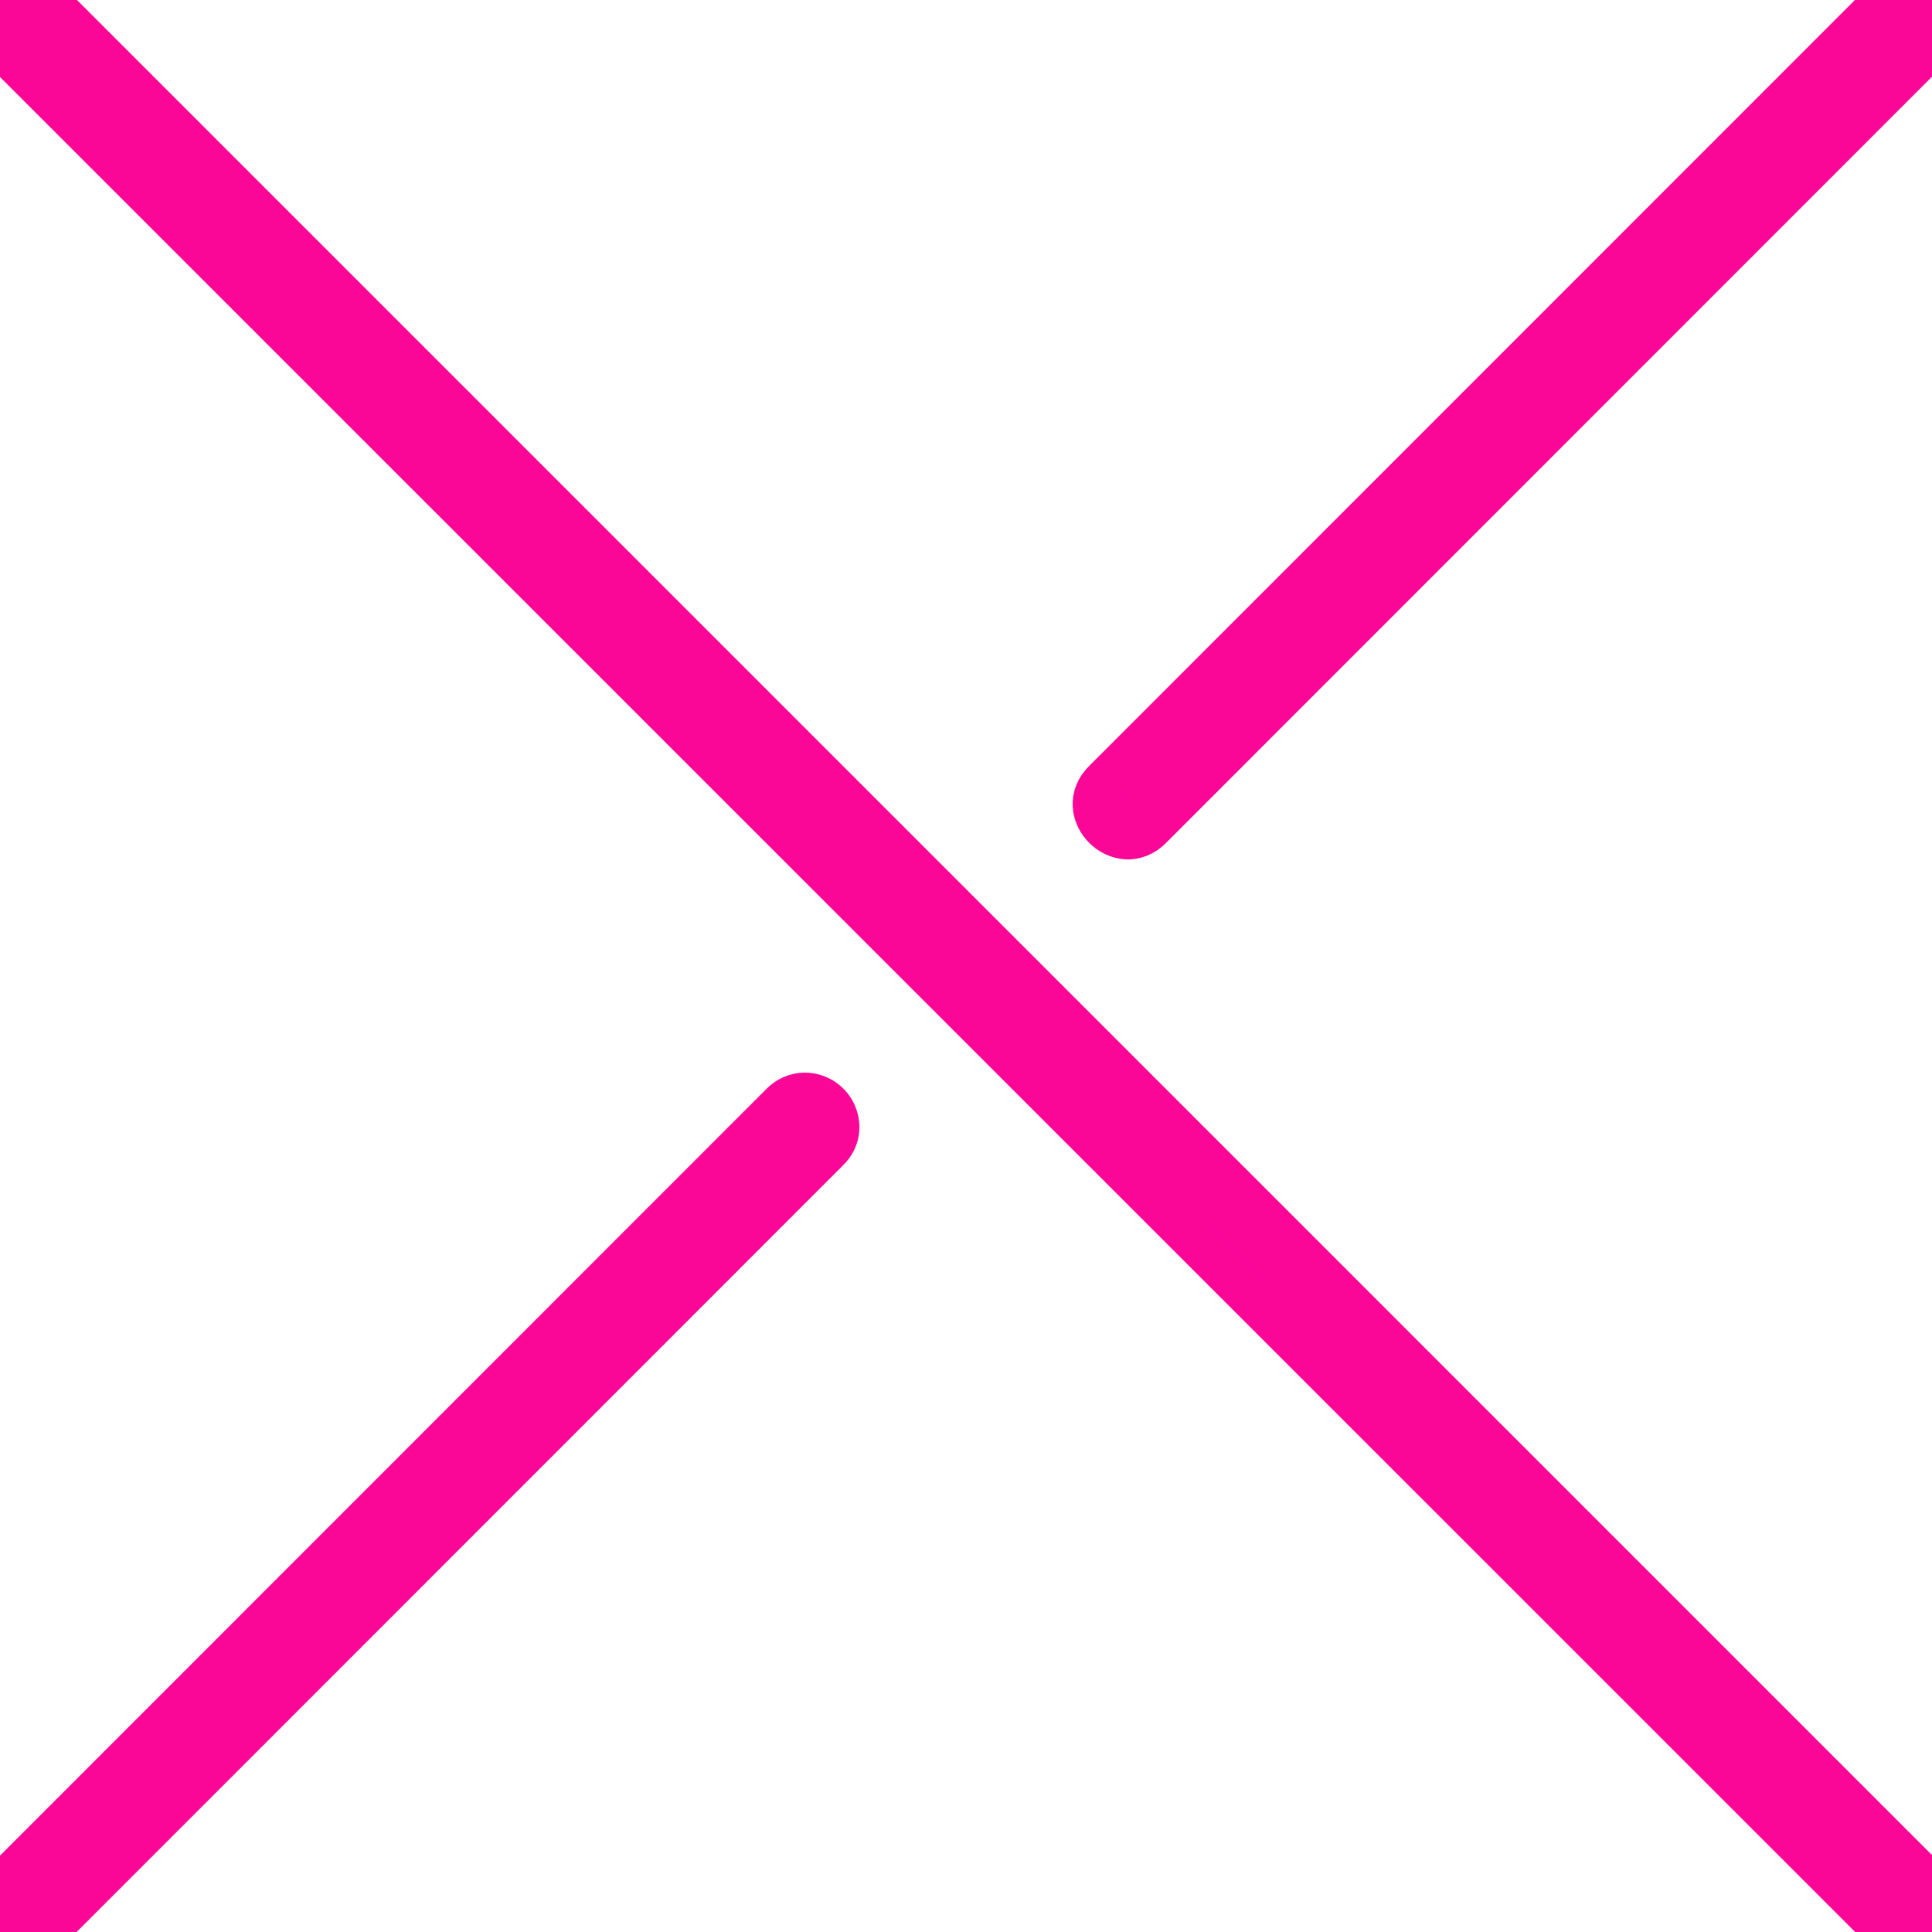
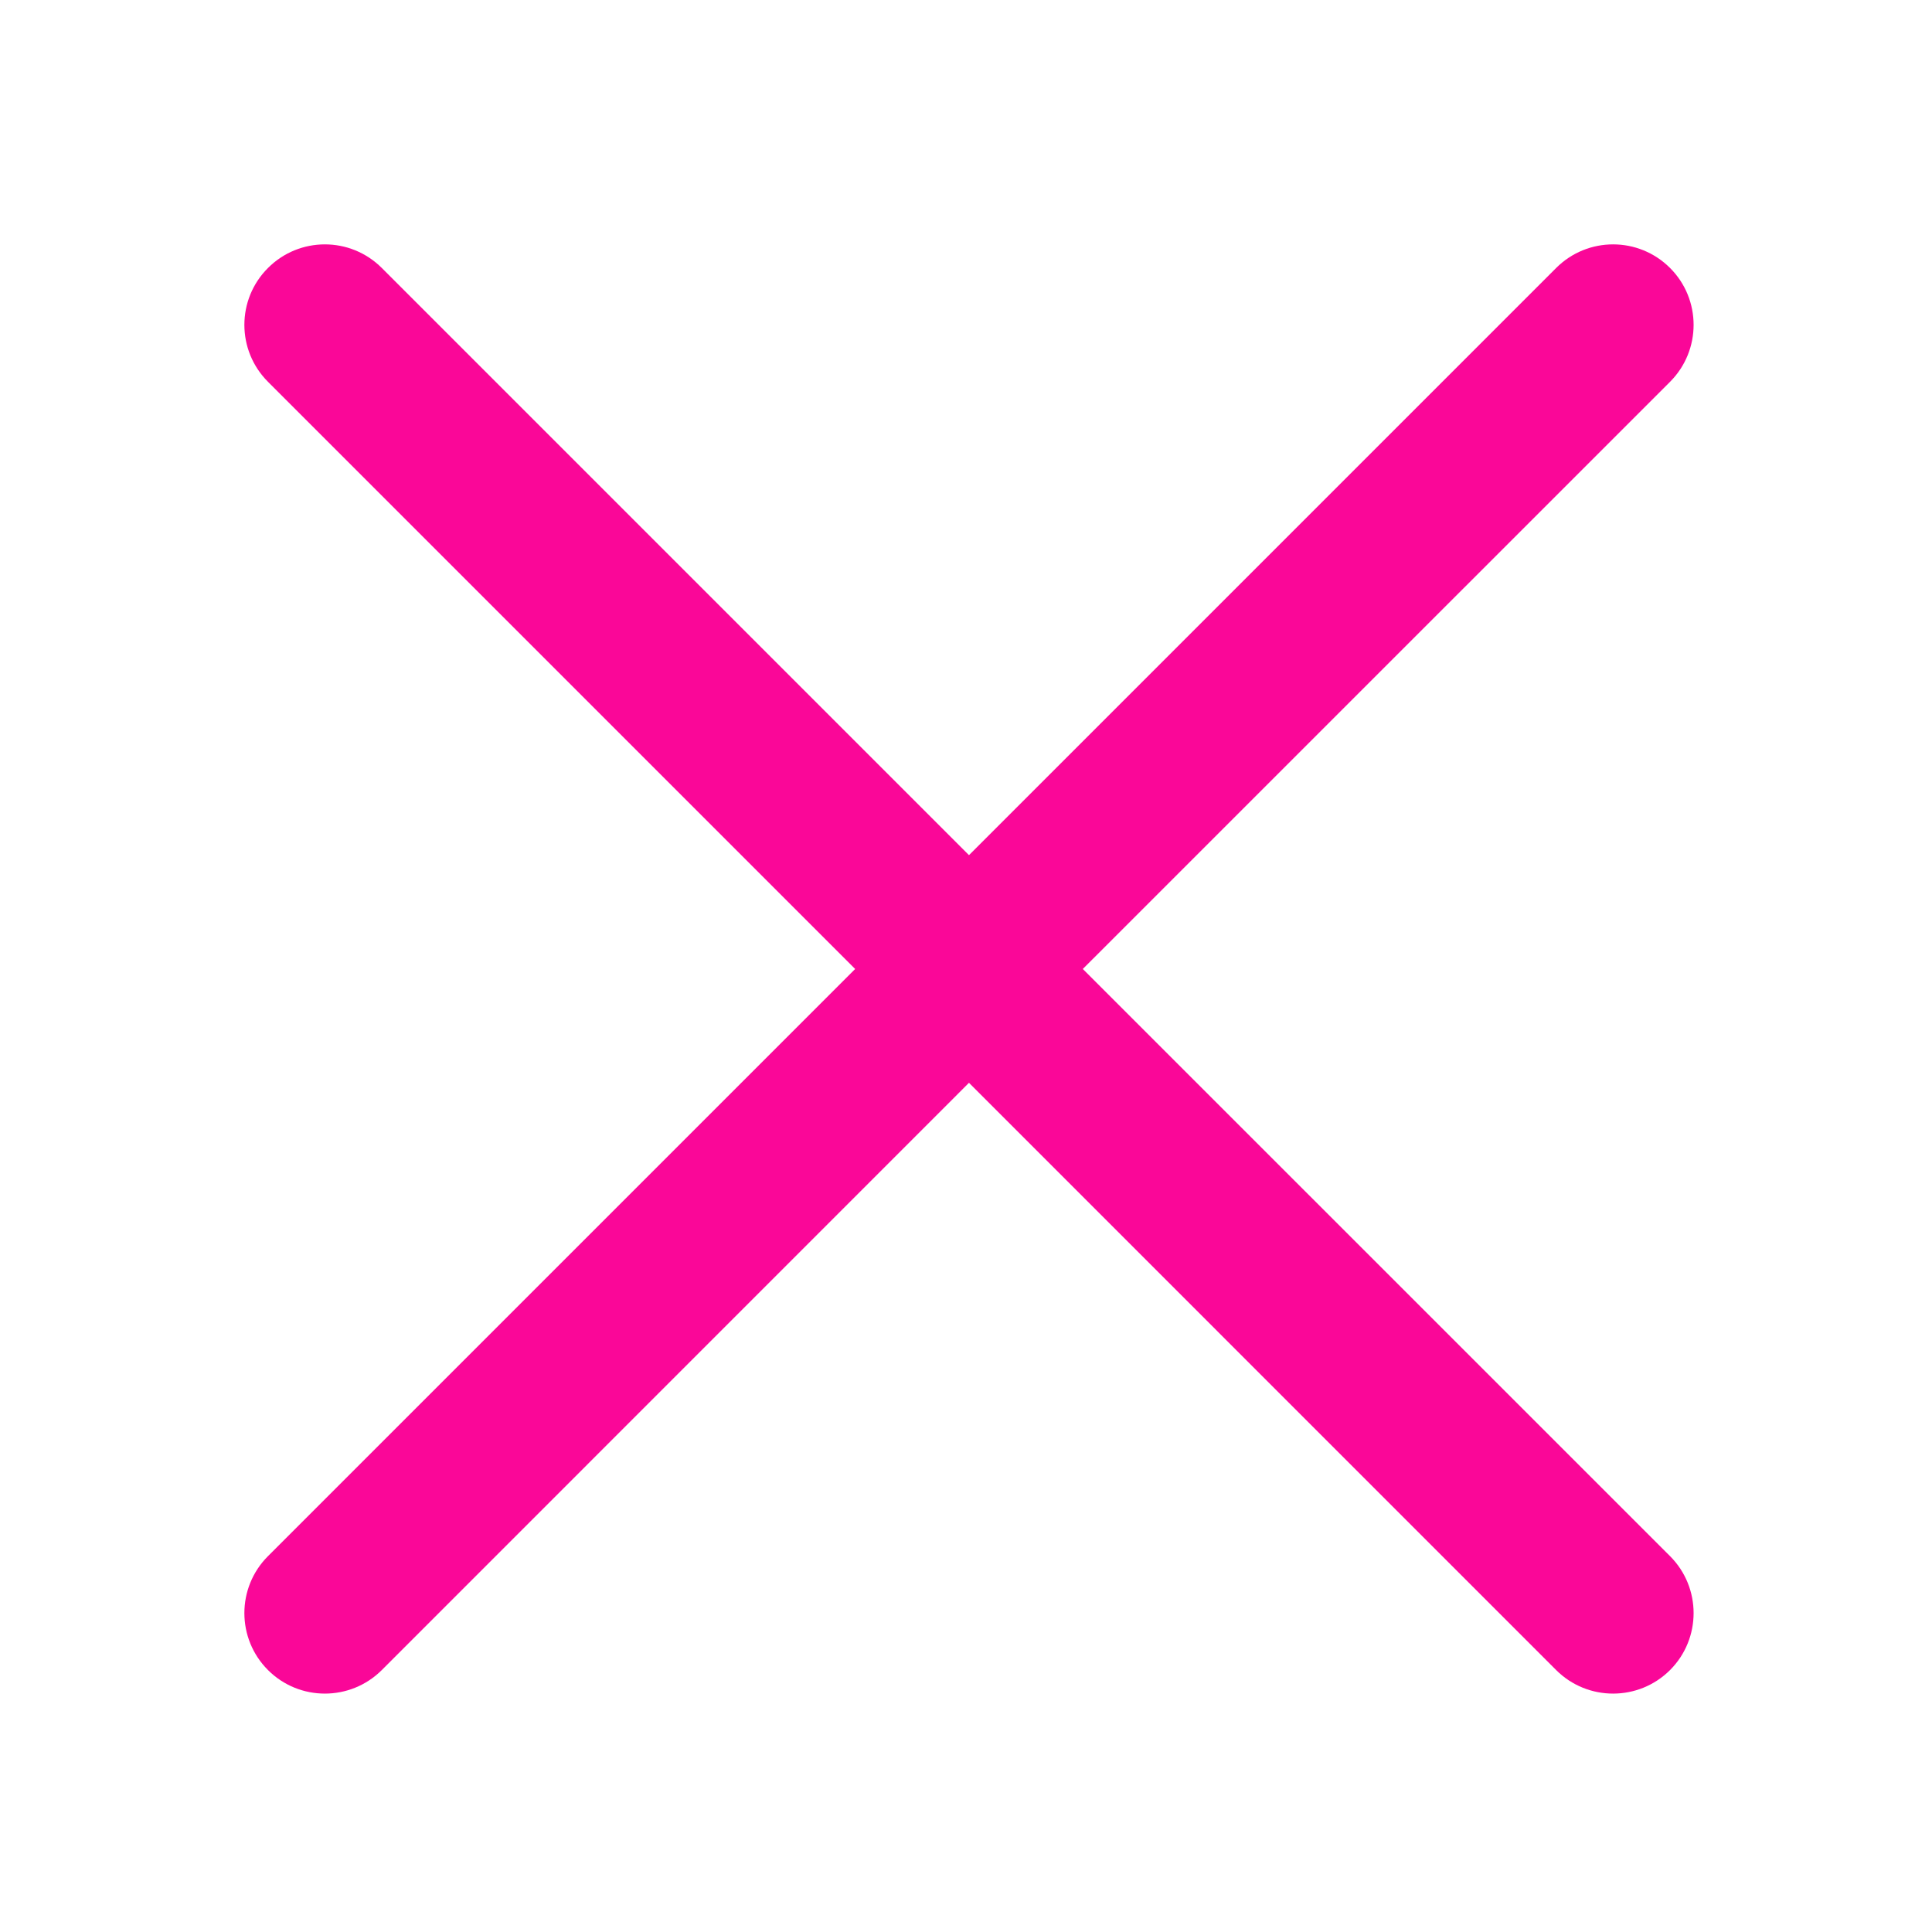
- <svg xmlns="http://www.w3.org/2000/svg" fill="#fa0798" width="127px" height="127px" viewBox="0 0 30 30" stroke="#fa0798" stroke-width="0.69">
+ <svg xmlns="http://www.w3.org/2000/svg" width="800px" height="800px" viewBox="0 0 24 24" fill="none" stroke="#fa0798" stroke-width="0">
  <g id="SVGRepo_bgCarrier" stroke-width="0" />
  <g id="SVGRepo_tracerCarrier" stroke-linecap="round" stroke-linejoin="round" />
  <g id="SVGRepo_iconCarrier">
-     <path d="M29.484 0c-.13.004-.252.057-.343.15L17.164 12.13c-.49.47.235 1.197.706.707L29.846.857c.325-.318.1-.857-.363-.857zM12.488 17c-.13.004-.25.058-.34.15L.162 29.14c-.486.467.233 1.186.7.7L12.848 17.85c.325-.313.093-.85-.36-.85zM.5 0a.5.5 0 0 0-.348.86L29.14 29.845a.5.5 0 1 0 .706-.706L.86.152A.5.5 0 0 0 .5 0z" />
+     <path d="M20.746 3.329C20.355 2.938 19.722 2.938 19.331 3.329L12.037 10.623L4.743 3.329C4.352 2.938 3.719 2.938 3.329 3.329C2.938 3.719 2.938 4.352 3.329 4.743L10.623 12.037L3.329 19.331C2.938 19.722 2.938 20.355 3.329 20.746C3.719 21.136 4.352 21.136 4.743 20.746L12.037 13.451L19.331 20.746C19.722 21.136 20.355 21.136 20.746 20.746C21.136 20.355 21.136 19.722 20.746 19.331L13.451 12.037L20.746 4.743C21.136 4.352 21.136 3.719 20.746 3.329Z" fill="#fa0798" />
  </g>
</svg>
